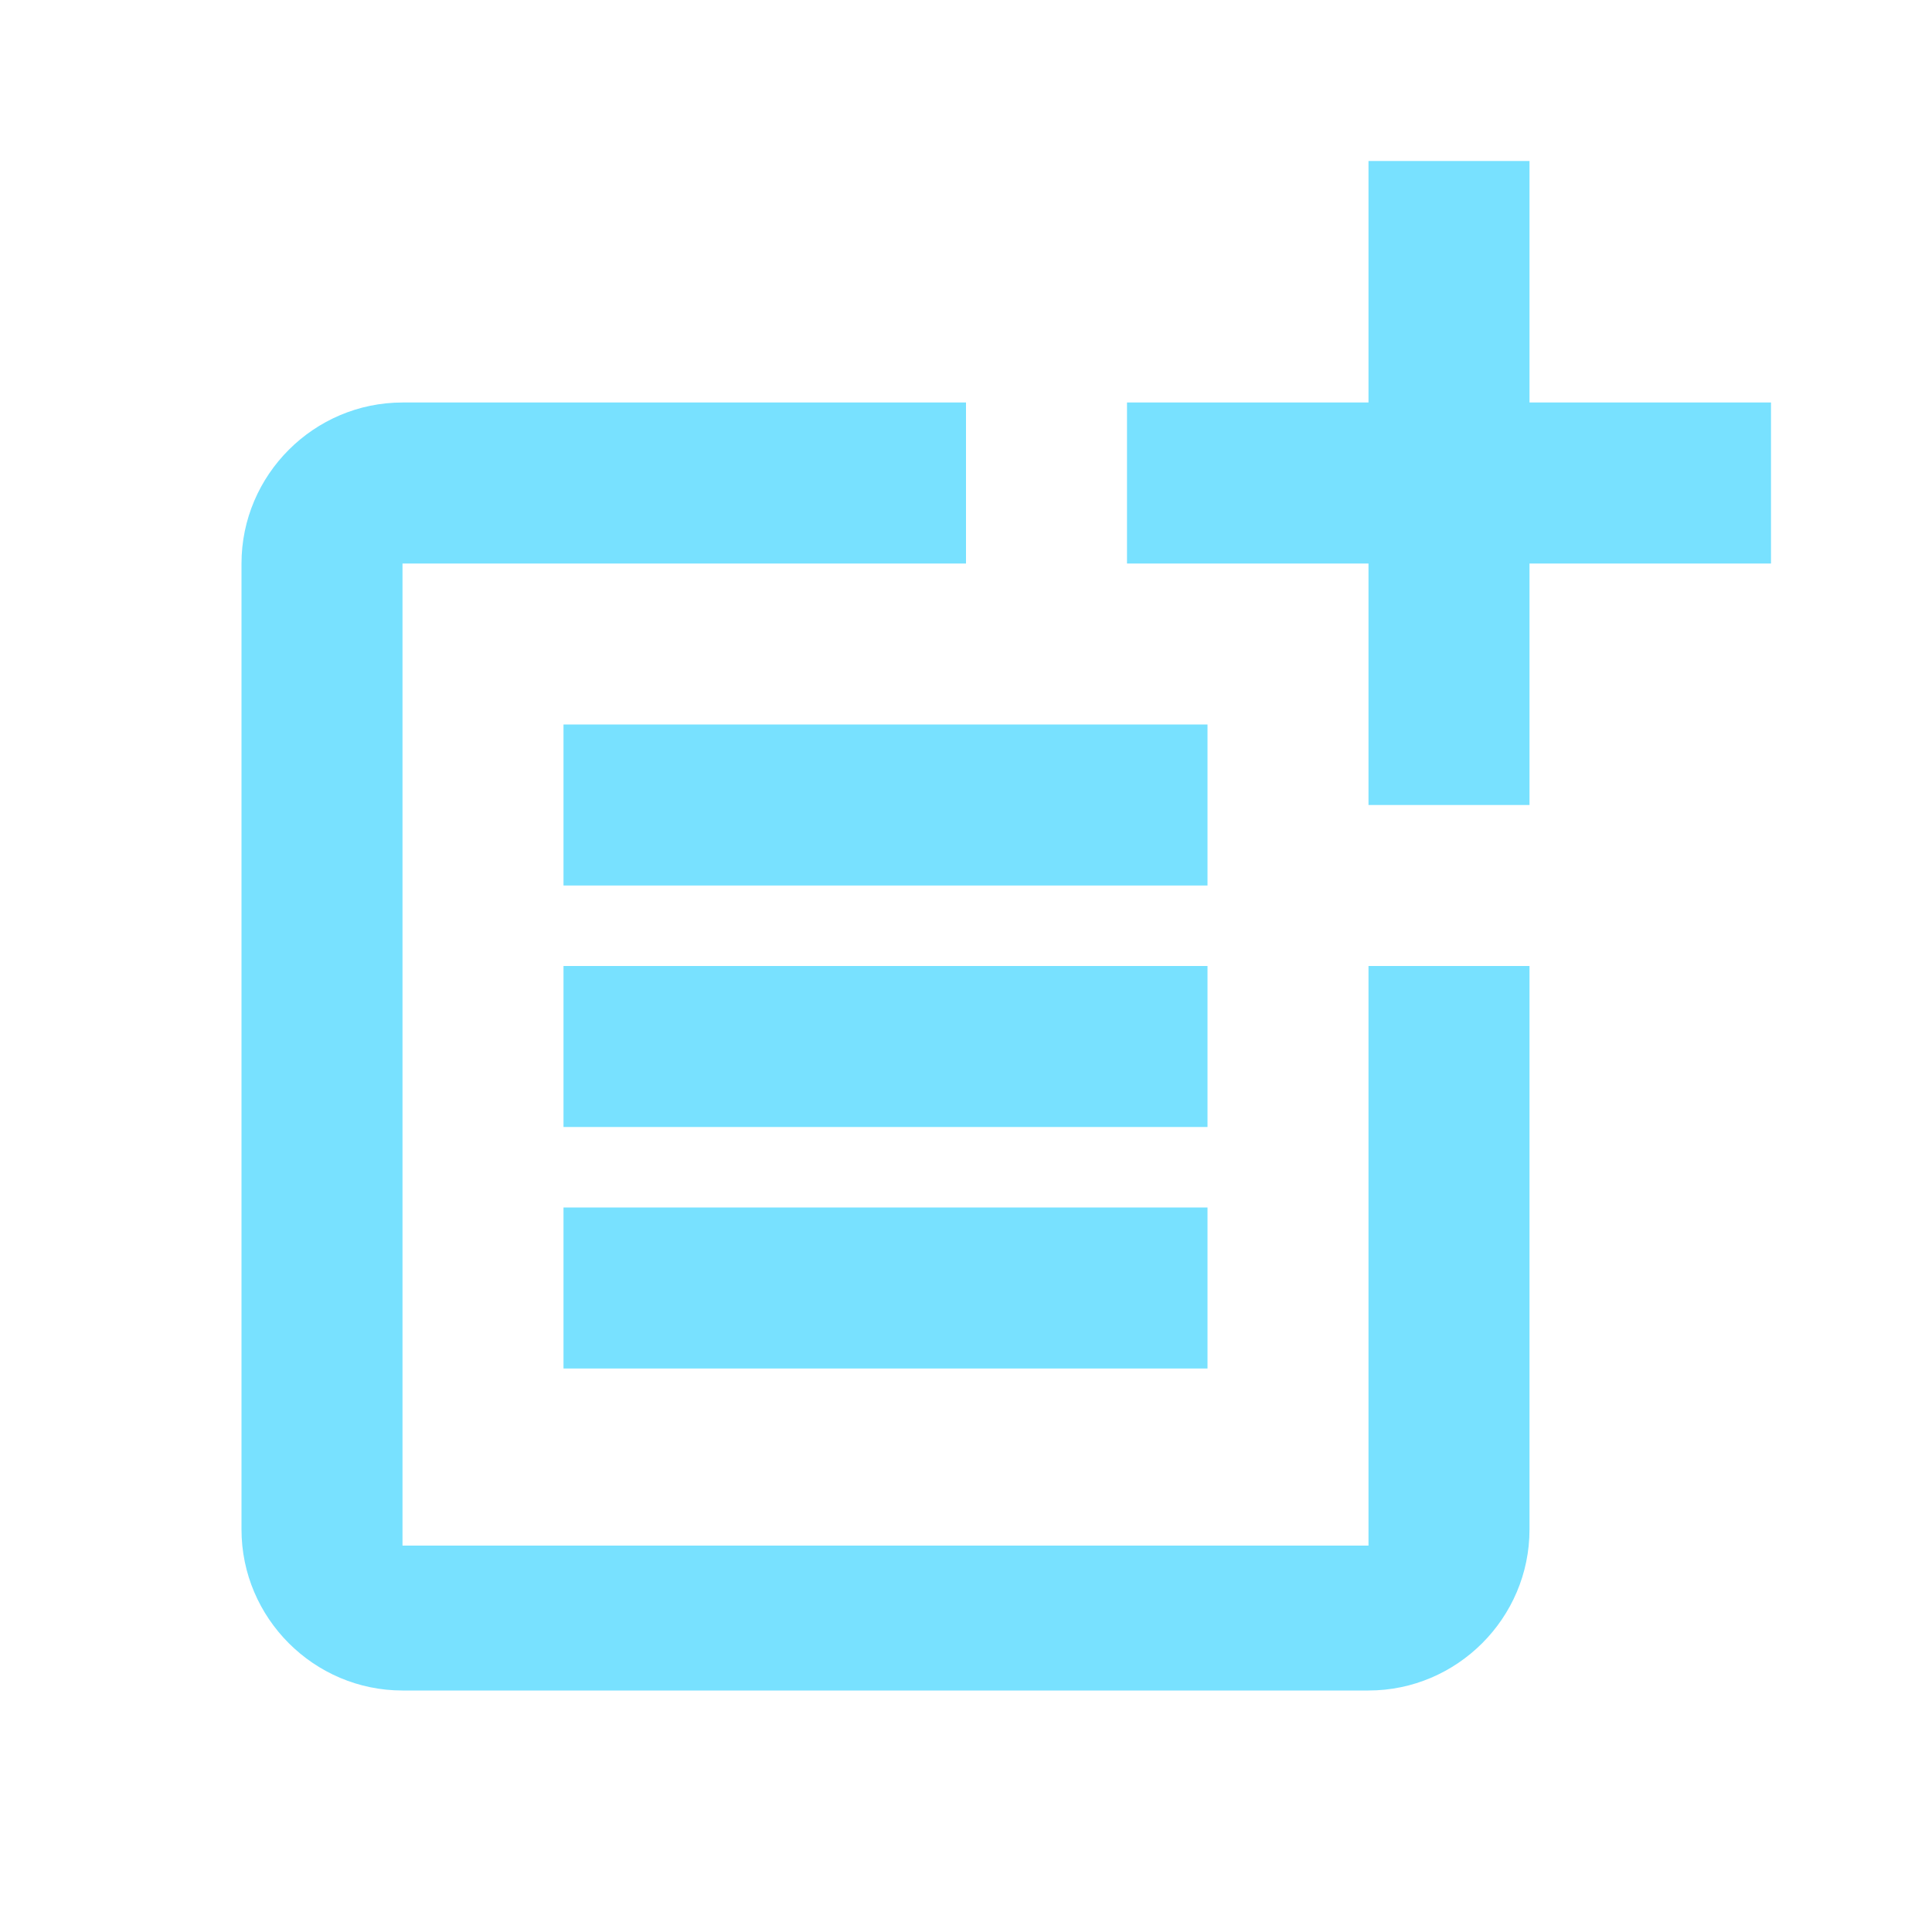
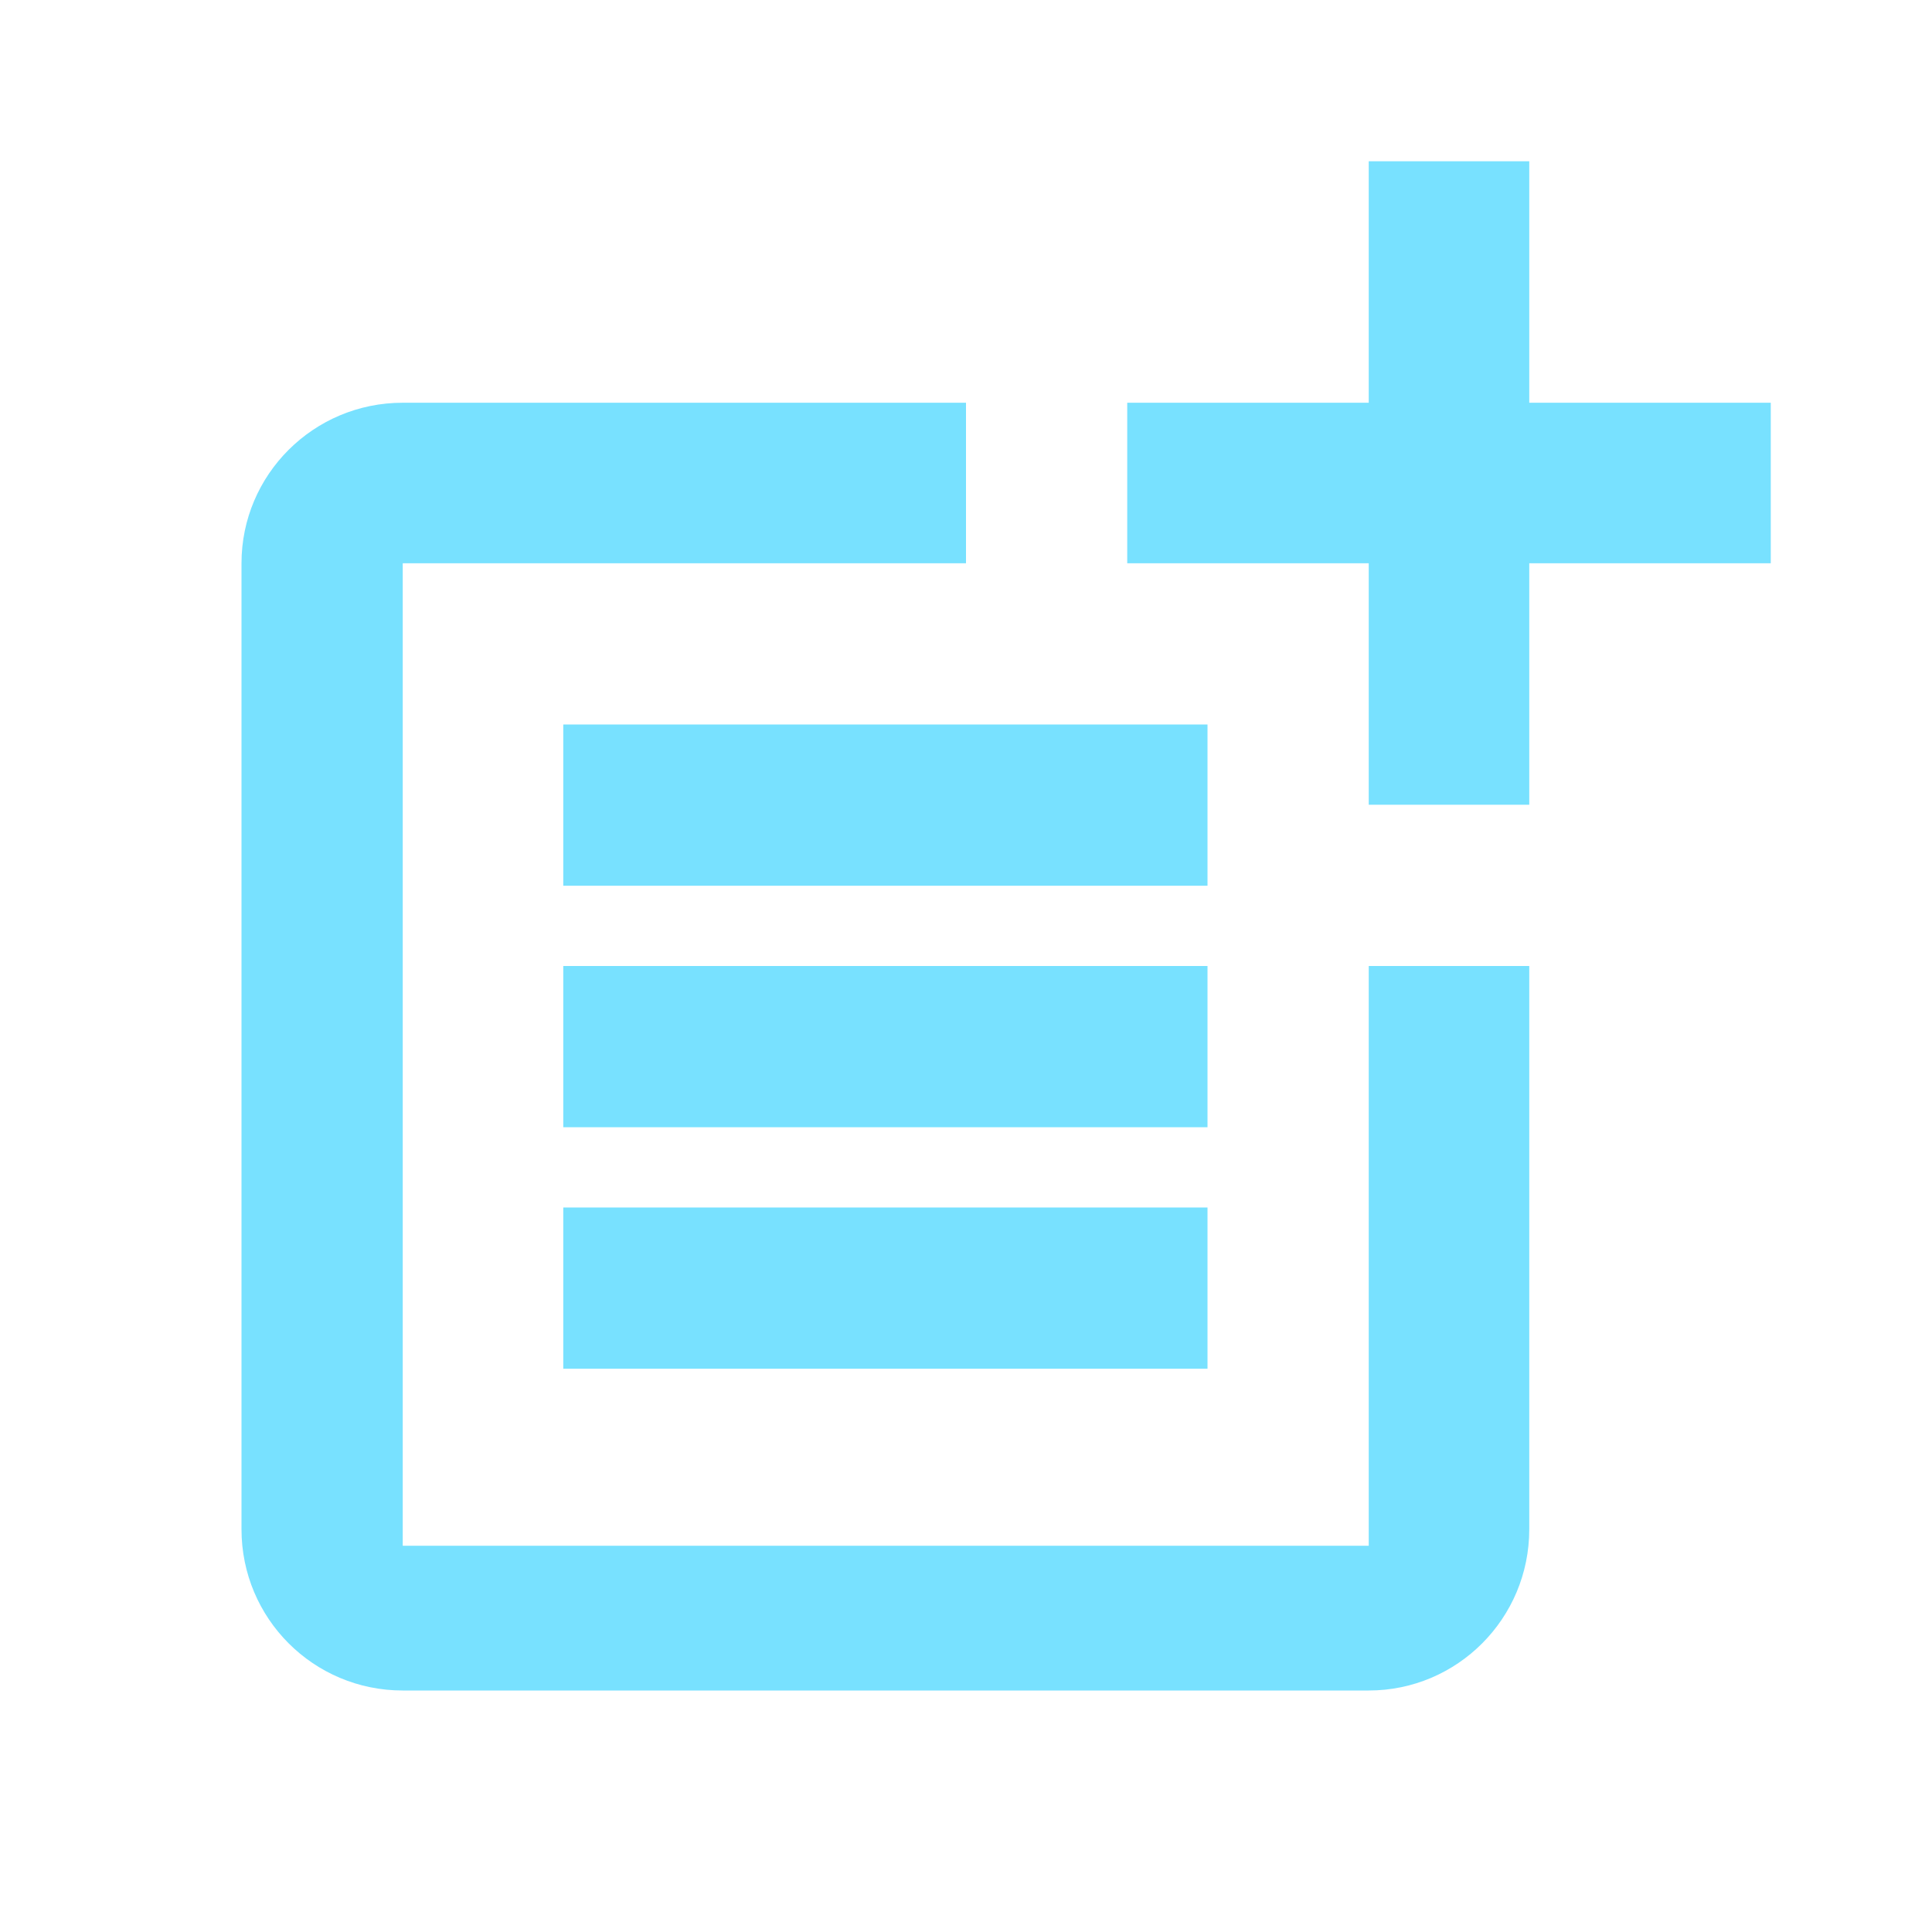
- <svg xmlns="http://www.w3.org/2000/svg" version="1.1" id="Layer_1" x="0px" y="0px" viewBox="0 0 24 24" style="enable-background:new 0 0 24 24;" xml:space="preserve">
-   <style type="text/css">
- 	.st0{fill:none;}
- 	.st1{fill:#78e1ff;}
- </style>
-   <g id="Bounding_Box">
-     <rect y="0" class="st0" width="24" height="24" />
-   </g>
-   <g id="Flat">
-     <g id="ui_x5F_spec_x5F_header_copy_2">
- 	</g>
-     <g>
-       <path class="st1" d="M17,19.2H5V7h7V5H5C3.9,5,3,5.9,3,7v12c0,1.1,0.9,2,2,2h12c1.1,0,2-0.9,2-2v-7h-2V19.2z" />
-       <path class="st1" d="M19,2h-2v3h-3c0,0,0,2,0,2h3v3c0,0,2,0,2,0V7h3V5h-3V2z" />
-       <rect x="7" y="9" class="st1" width="8" height="2" />
-       <polygon class="st1" points="7,12 7,14 15,14 15,12 12,12   " />
-       <rect x="7" y="15" class="st1" width="8" height="2" />
-     </g>
+ <svg xmlns="http://www.w3.org/2000/svg" width="11pt" height="11pt" viewBox="0 0 11 11" version="1.1">
+   <g id="surface1">
+     <path style=" stroke:none;fill-rule:nonzero;fill:rgb(47.059%,88.235%,100%);fill-opacity:1;" d="M 7.793 8.801 L 2.293 8.801 L 2.293 3.207 L 5.5 3.207 L 5.5 2.293 L 2.293 2.293 C 1.785 2.293 1.375 2.703 1.375 3.207 L 1.375 8.707 C 1.375 9.215 1.785 9.625 2.293 9.625 L 7.793 9.625 C 8.297 9.625 8.707 9.215 8.707 8.707 L 8.707 5.5 L 7.793 5.5 Z M 7.793 8.801 " />
+     <path style=" stroke:none;fill-rule:nonzero;fill:rgb(47.059%,88.235%,100%);fill-opacity:1;" d="M 8.707 0.918 L 7.793 0.918 L 7.793 2.293 L 6.418 2.293 C 6.418 2.293 6.418 3.207 6.418 3.207 L 7.793 3.207 L 7.793 4.582 C 7.793 4.582 8.707 4.582 8.707 4.582 L 8.707 3.207 L 10.082 3.207 L 10.082 2.293 L 8.707 2.293 Z M 8.707 0.918 " />
+     <path style=" stroke:none;fill-rule:nonzero;fill:rgb(47.059%,88.235%,100%);fill-opacity:1;" d="M 3.207 4.125 L 6.875 4.125 L 6.875 5.043 L 3.207 5.043 Z M 3.207 4.125 " />
+     <path style=" stroke:none;fill-rule:nonzero;fill:rgb(47.059%,88.235%,100%);fill-opacity:1;" d="M 3.207 5.5 L 3.207 6.418 L 6.875 6.418 L 6.875 5.5 Z M 3.207 5.5 " />
+     <path style=" stroke:none;fill-rule:nonzero;fill:rgb(47.059%,88.235%,100%);fill-opacity:1;" d="M 3.207 6.875 L 6.875 6.875 L 6.875 7.793 L 3.207 7.793 Z M 3.207 6.875 " />
  </g>
</svg>
